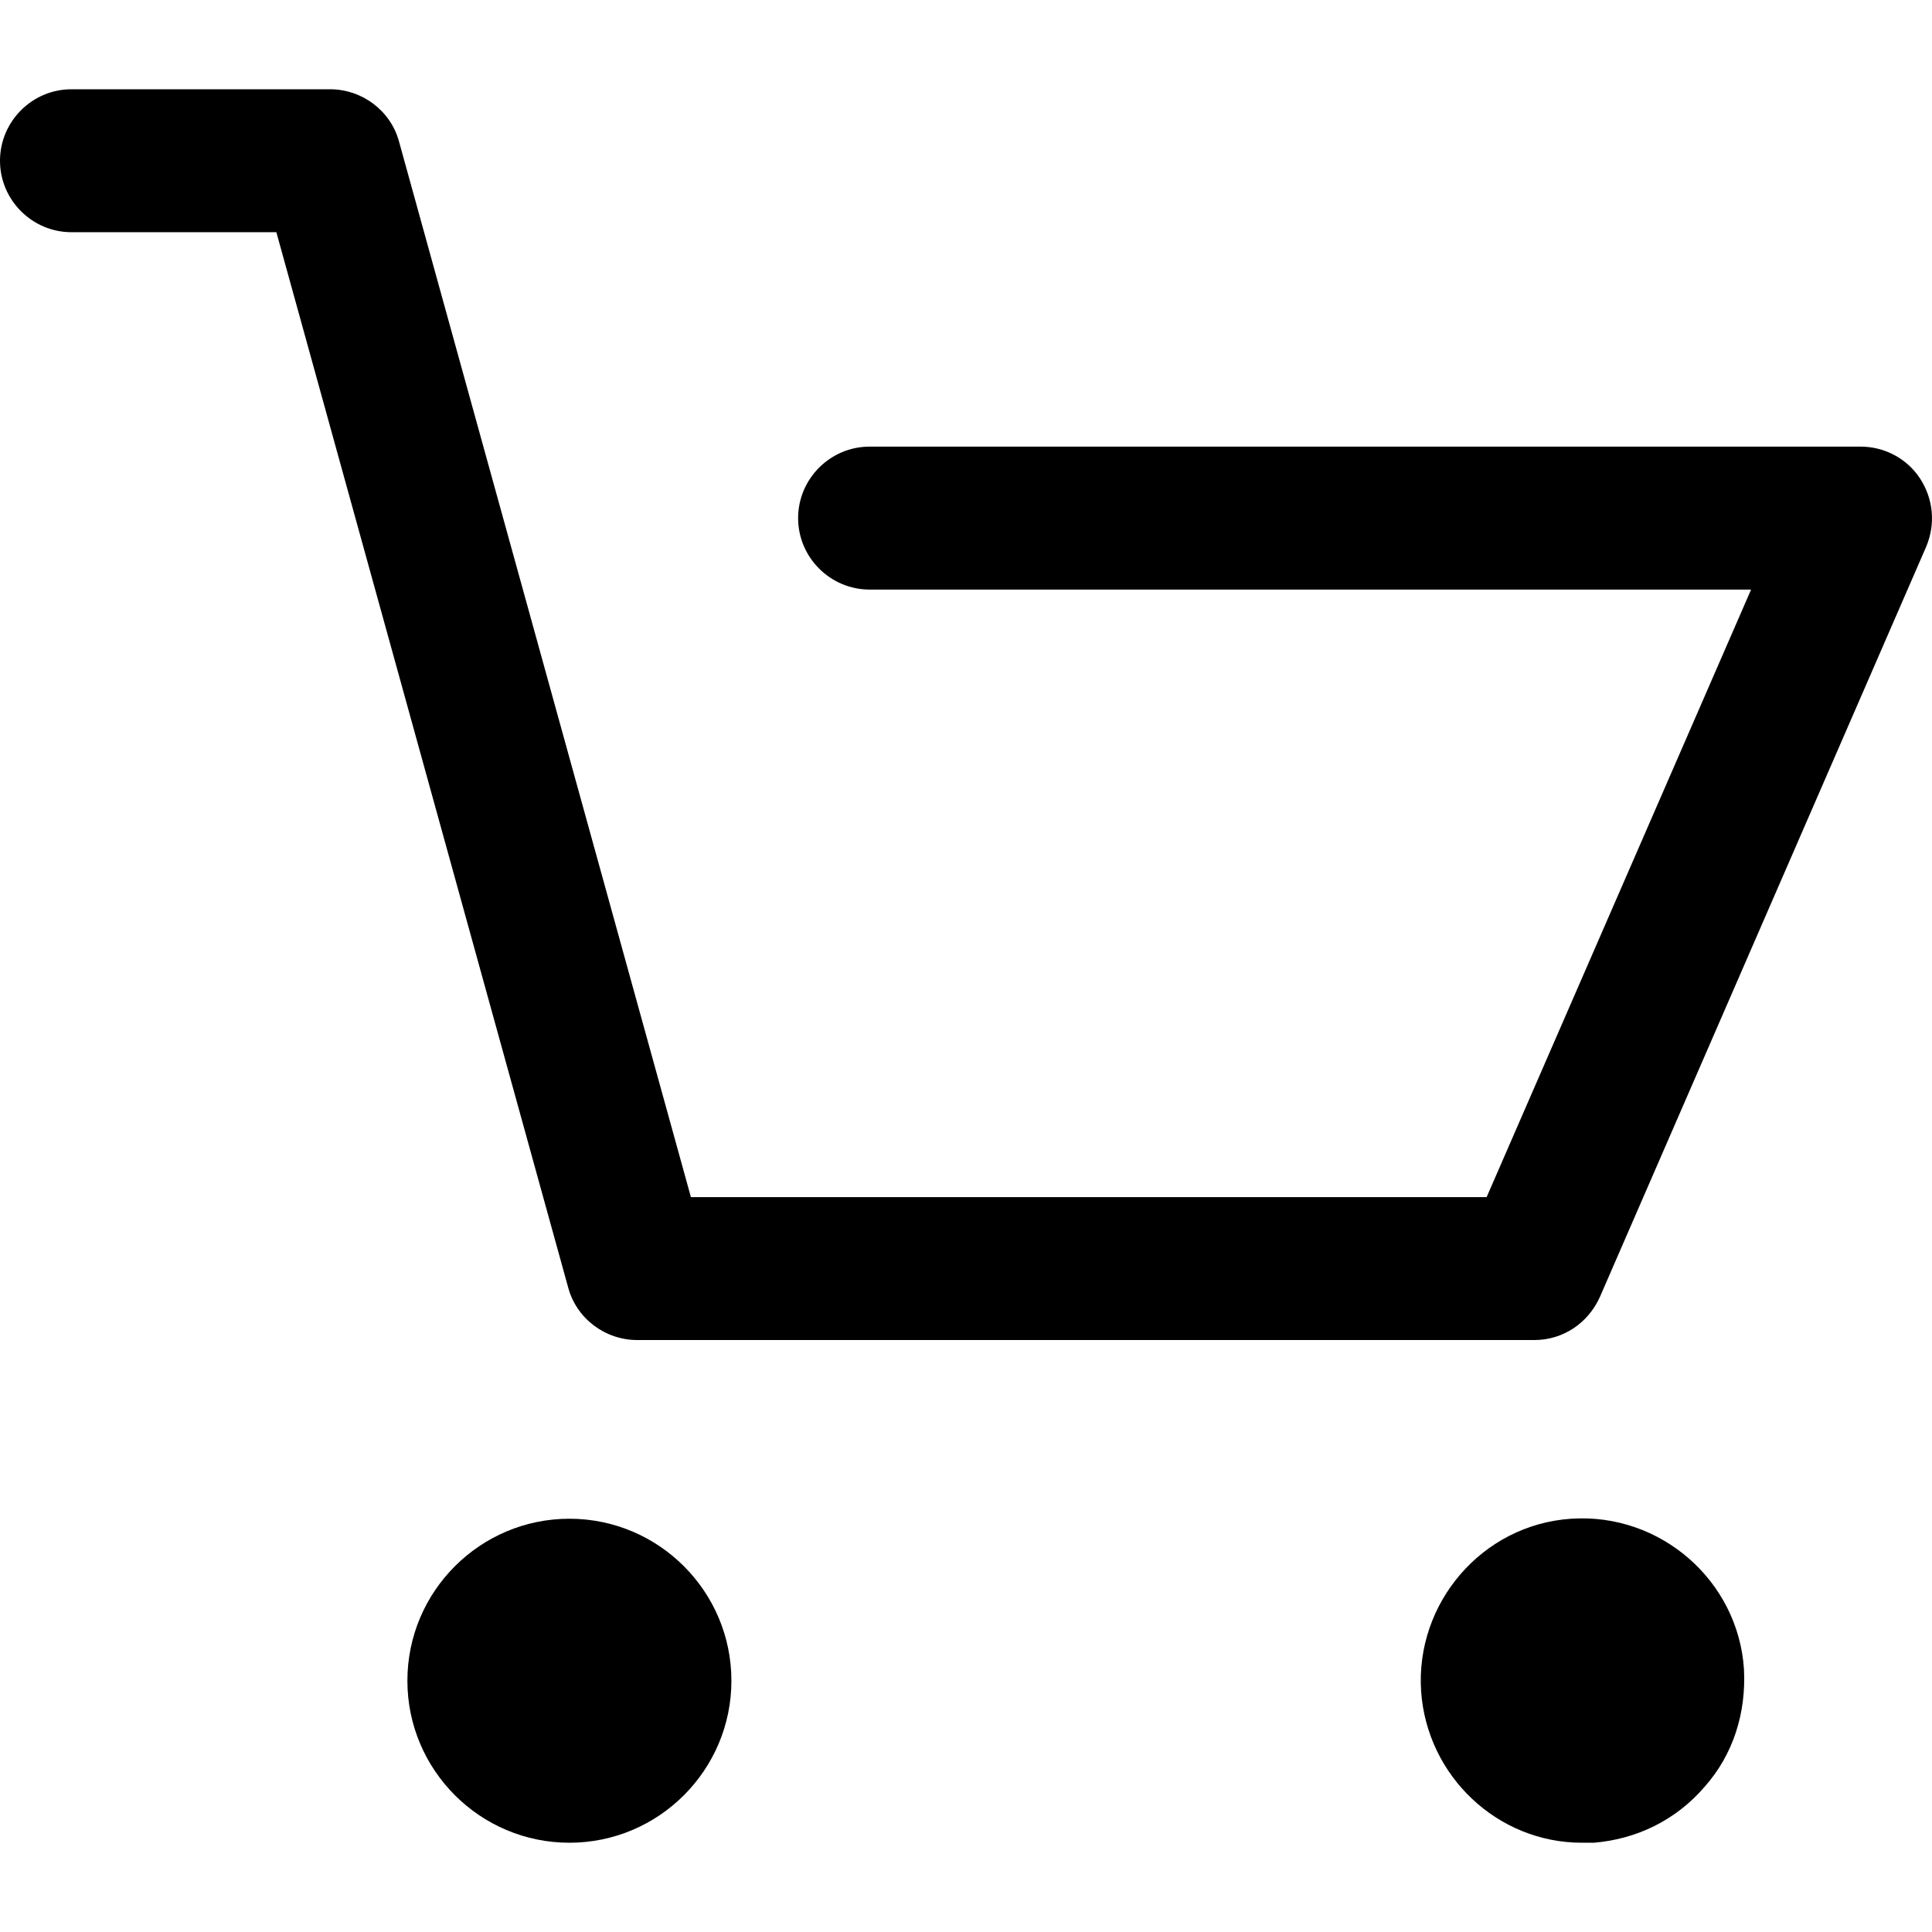
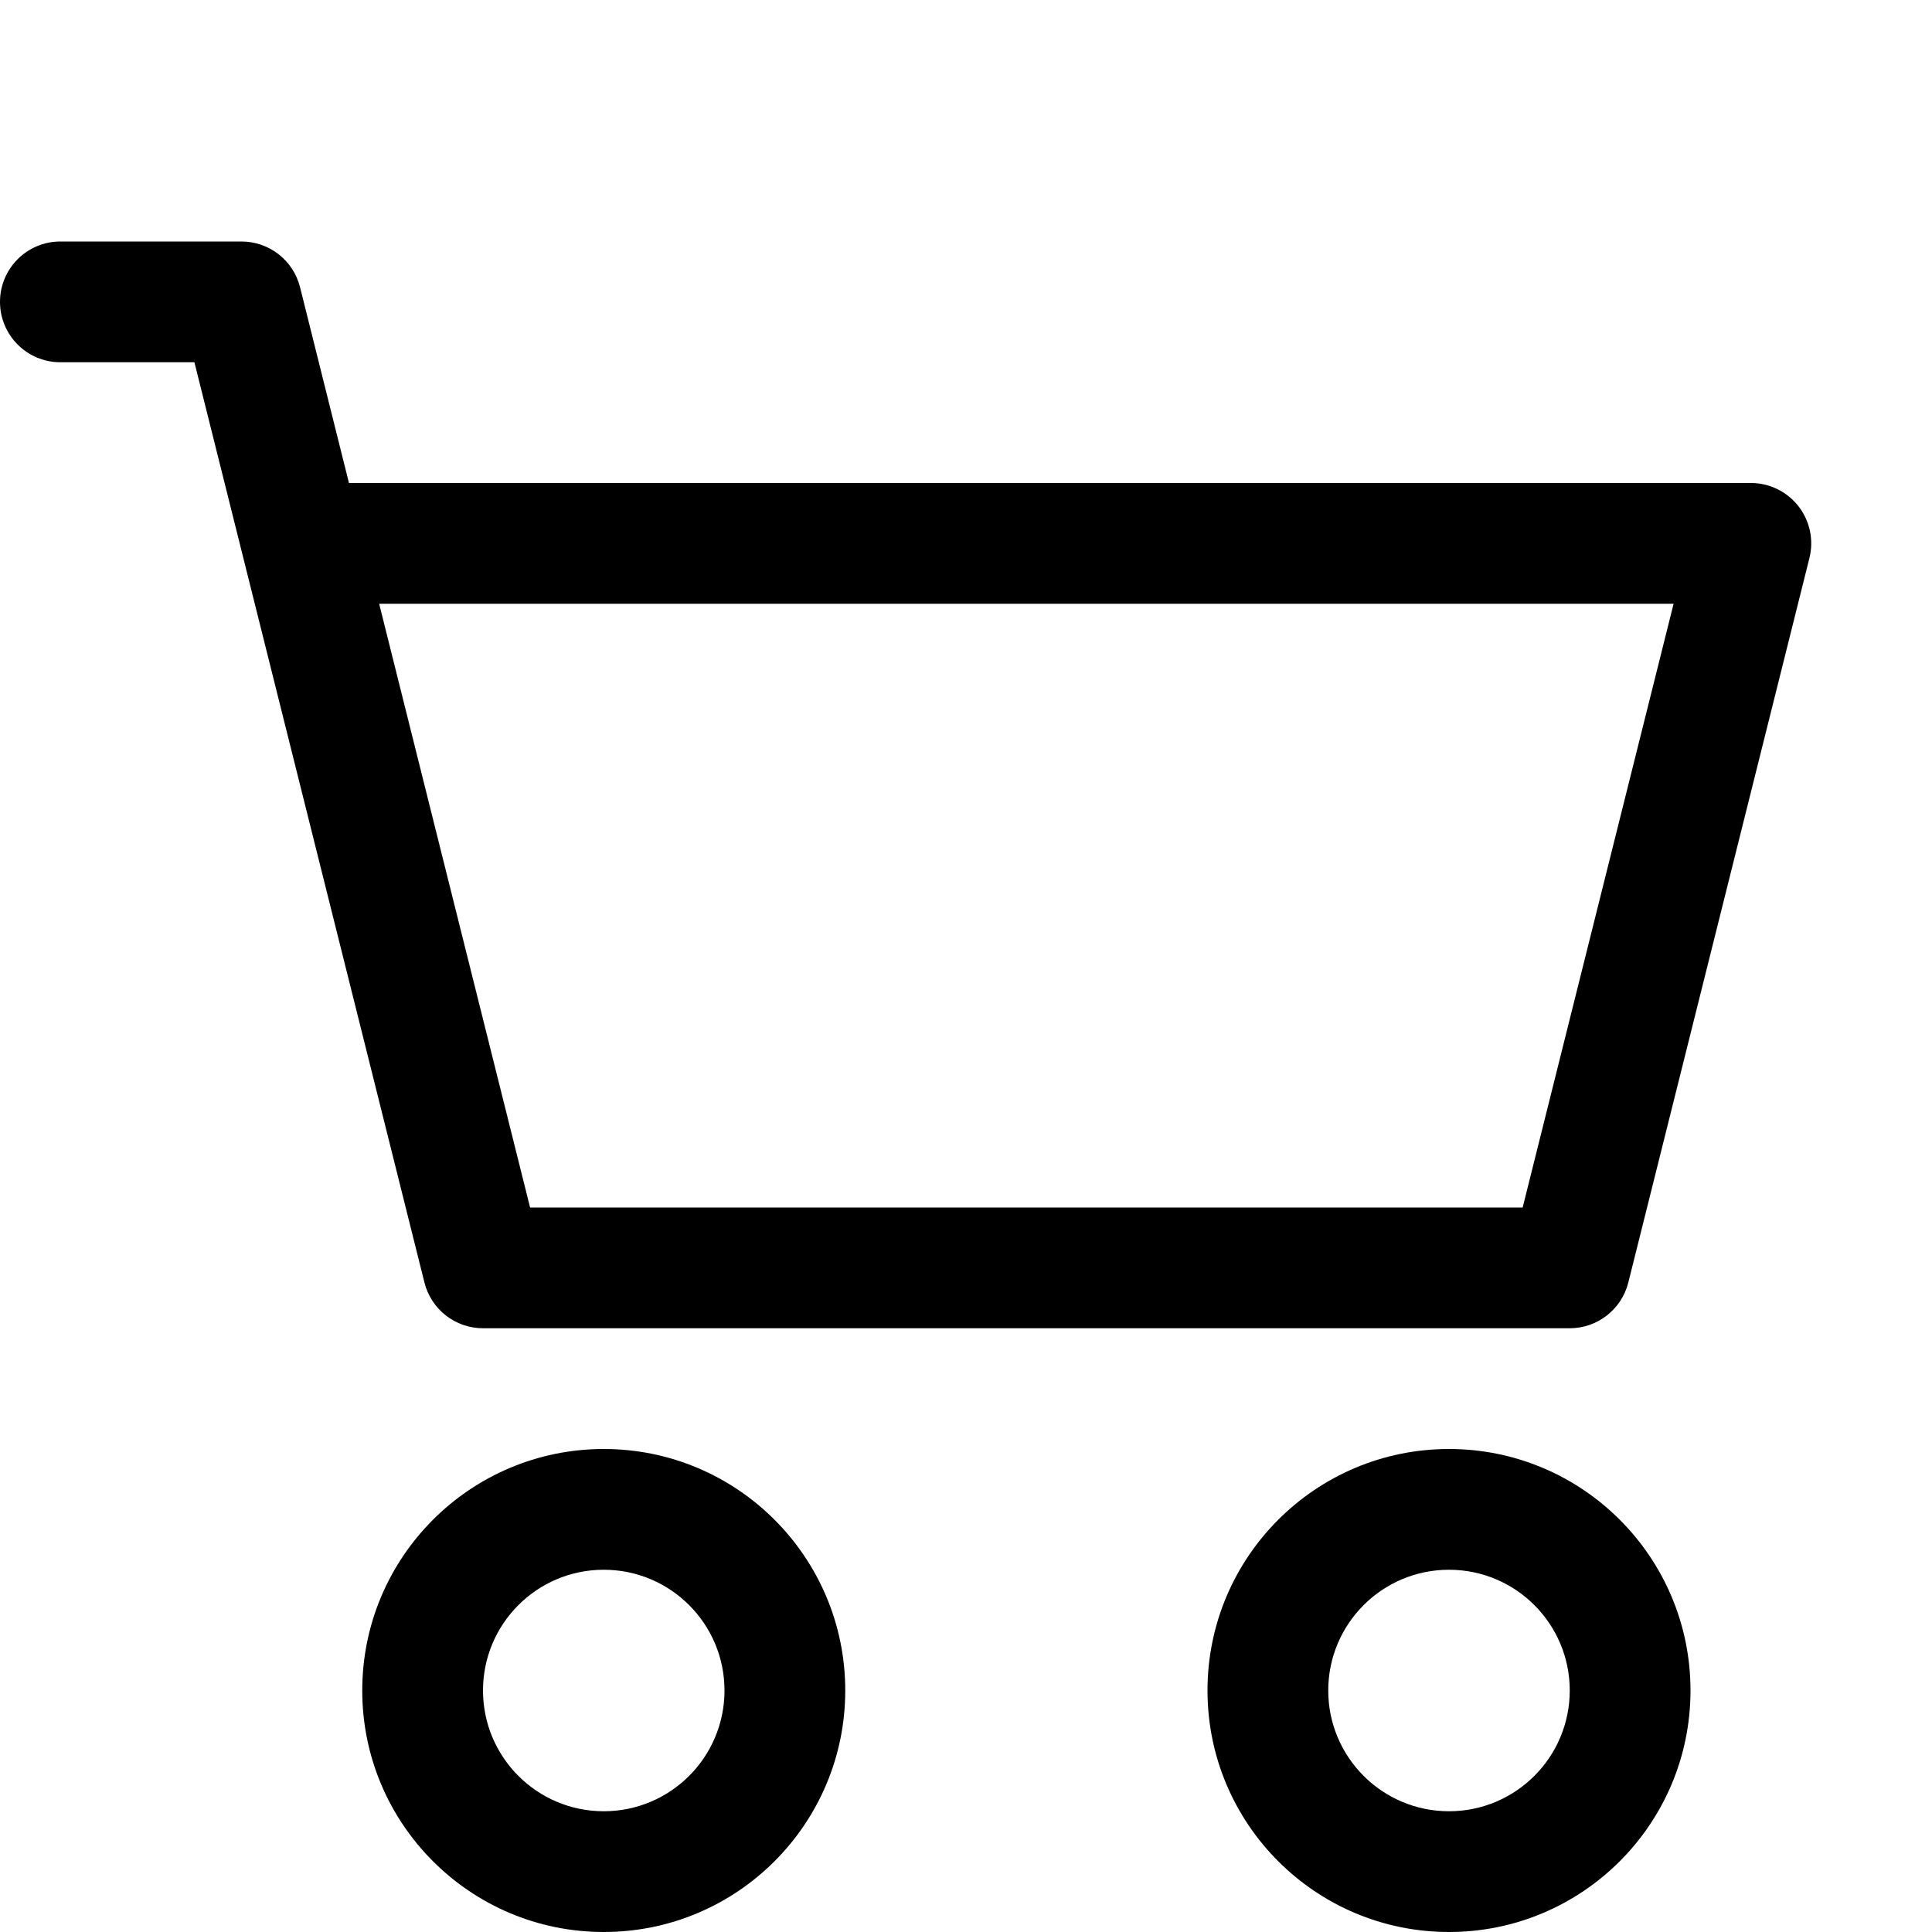
- <svg xmlns="http://www.w3.org/2000/svg" version="1.1" id="Capa_1" x="0px" y="0px" viewBox="0 0 459.529 459.529" style="enable-background:new 0 0 459.529 459.529;" xml:space="preserve">
-   <g>
-     <g>
-       <path d="M17,55.231h48.733l69.417,251.033c1.983,7.367,8.783,12.467,16.433,12.467h213.35c6.8,0,12.75-3.967,15.583-10.2    l77.633-178.5c2.267-5.383,1.7-11.333-1.417-16.15c-3.117-4.817-8.5-7.65-14.167-7.65H206.833c-9.35,0-17,7.65-17,17    s7.65,17,17,17H416.5l-62.9,144.5H164.333L94.917,33.698c-1.983-7.367-8.783-12.467-16.433-12.467H17c-9.35,0-17,7.65-17,17    S7.65,55.231,17,55.231z" />
-       <path d="M135.433,438.298c21.25,0,38.533-17.283,38.533-38.533s-17.283-38.533-38.533-38.533S96.9,378.514,96.9,399.764    S114.183,438.298,135.433,438.298z" />
-       <path d="M376.267,438.298c0.85,0,1.983,0,2.833,0c10.2-0.85,19.55-5.383,26.35-13.317c6.8-7.65,9.917-17.567,9.35-28.05    c-1.417-20.967-19.833-37.117-41.083-35.7c-21.25,1.417-37.117,20.117-35.7,41.083    C339.433,422.431,356.15,438.298,376.267,438.298z" />
-     </g>
-   </g>
-   <g>
- </g>
-   <g>
- </g>
-   <g>
- </g>
-   <g>
- </g>
-   <g>
- </g>
-   <g>
- </g>
-   <g>
- </g>
-   <g>
- </g>
-   <g>
- </g>
-   <g>
- </g>
-   <g>
- </g>
-   <g>
- </g>
-   <g>
- </g>
-   <g>
- </g>
-   <g>
- </g>
+ <svg xmlns="http://www.w3.org/2000/svg" fill="currentColor" class="bi bi-cart2" viewBox="0 0 16 16">
+   <path d="M0 2.5A.5.5 0 0 1 .5 2H2a.5.5 0 0 1 .485.379L2.89 4H14.5a.5.5 0 0 1 .485.621l-1.5 6A.5.5 0 0 1 13 11H4a.5.5 0 0 1-.485-.379L1.61 3H.5a.5.5 0 0 1-.5-.5M3.14 5l1.25 5h8.22l1.25-5zM5 13a1 1 0 1 0 0 2 1 1 0 0 0 0-2m-2 1a2 2 0 1 1 4 0 2 2 0 0 1-4 0m9-1a1 1 0 1 0 0 2 1 1 0 0 0 0-2m-2 1a2 2 0 1 1 4 0 2 2 0 0 1-4 0" />
</svg>
